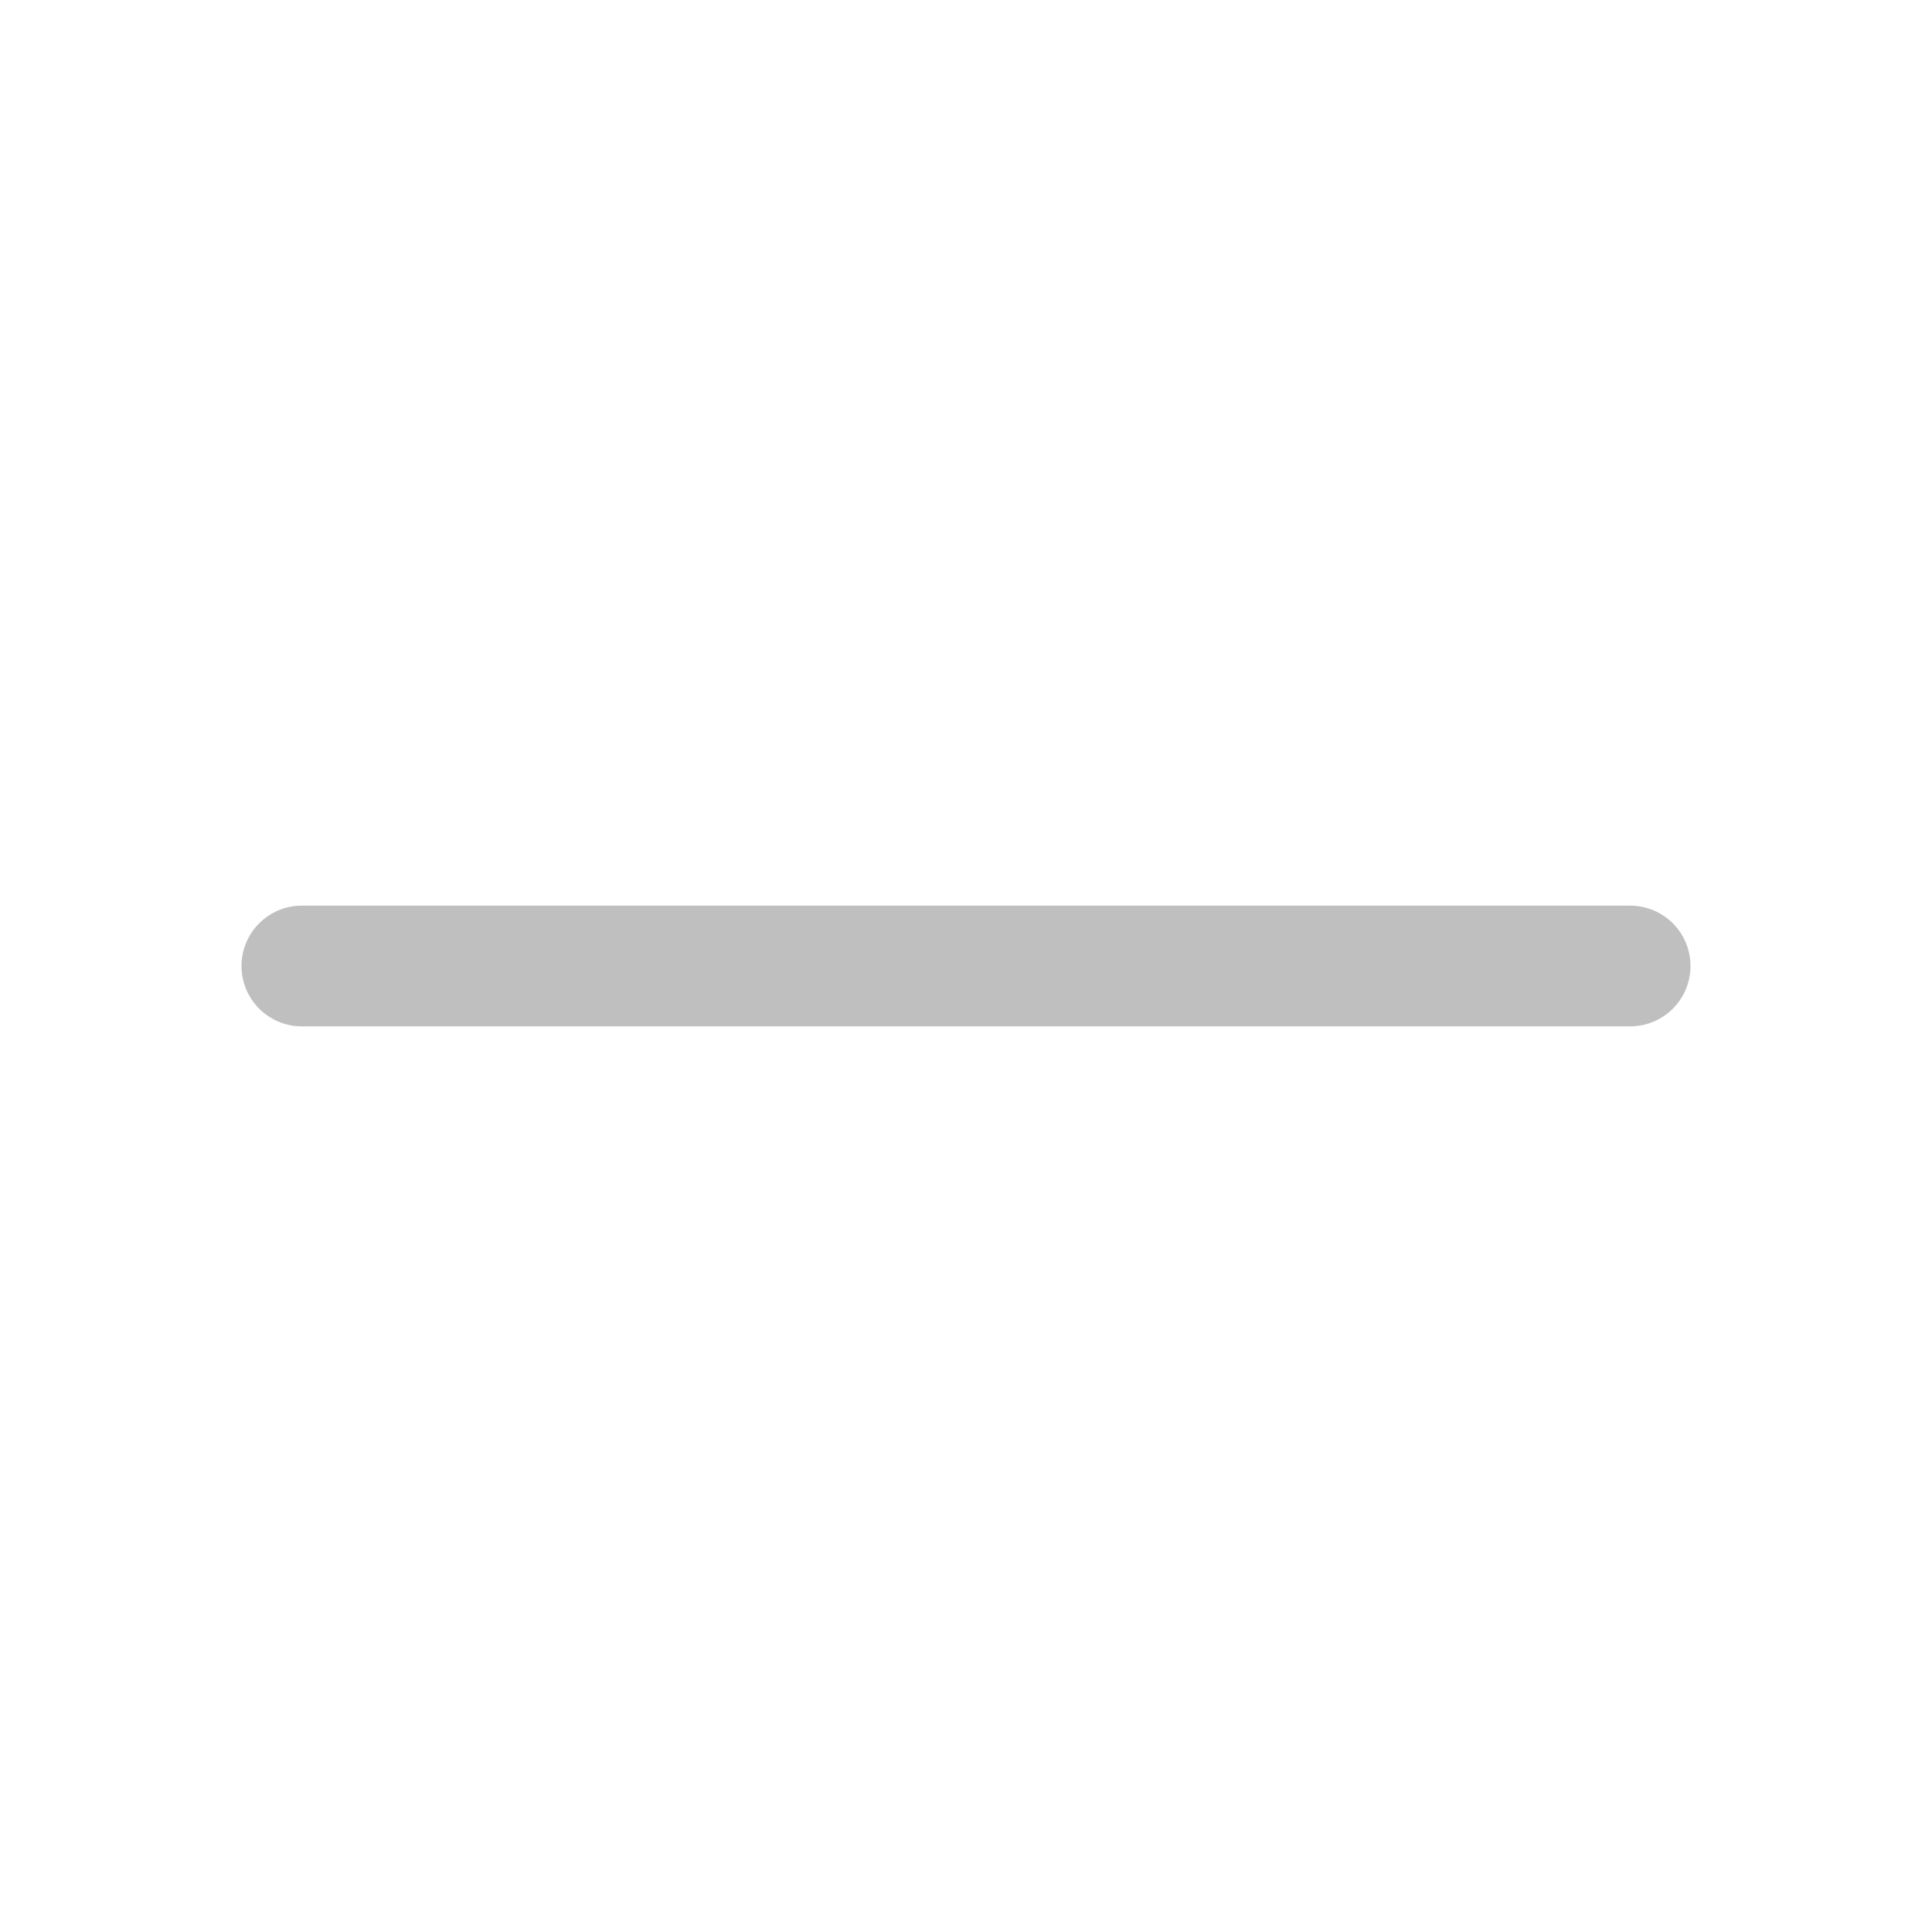
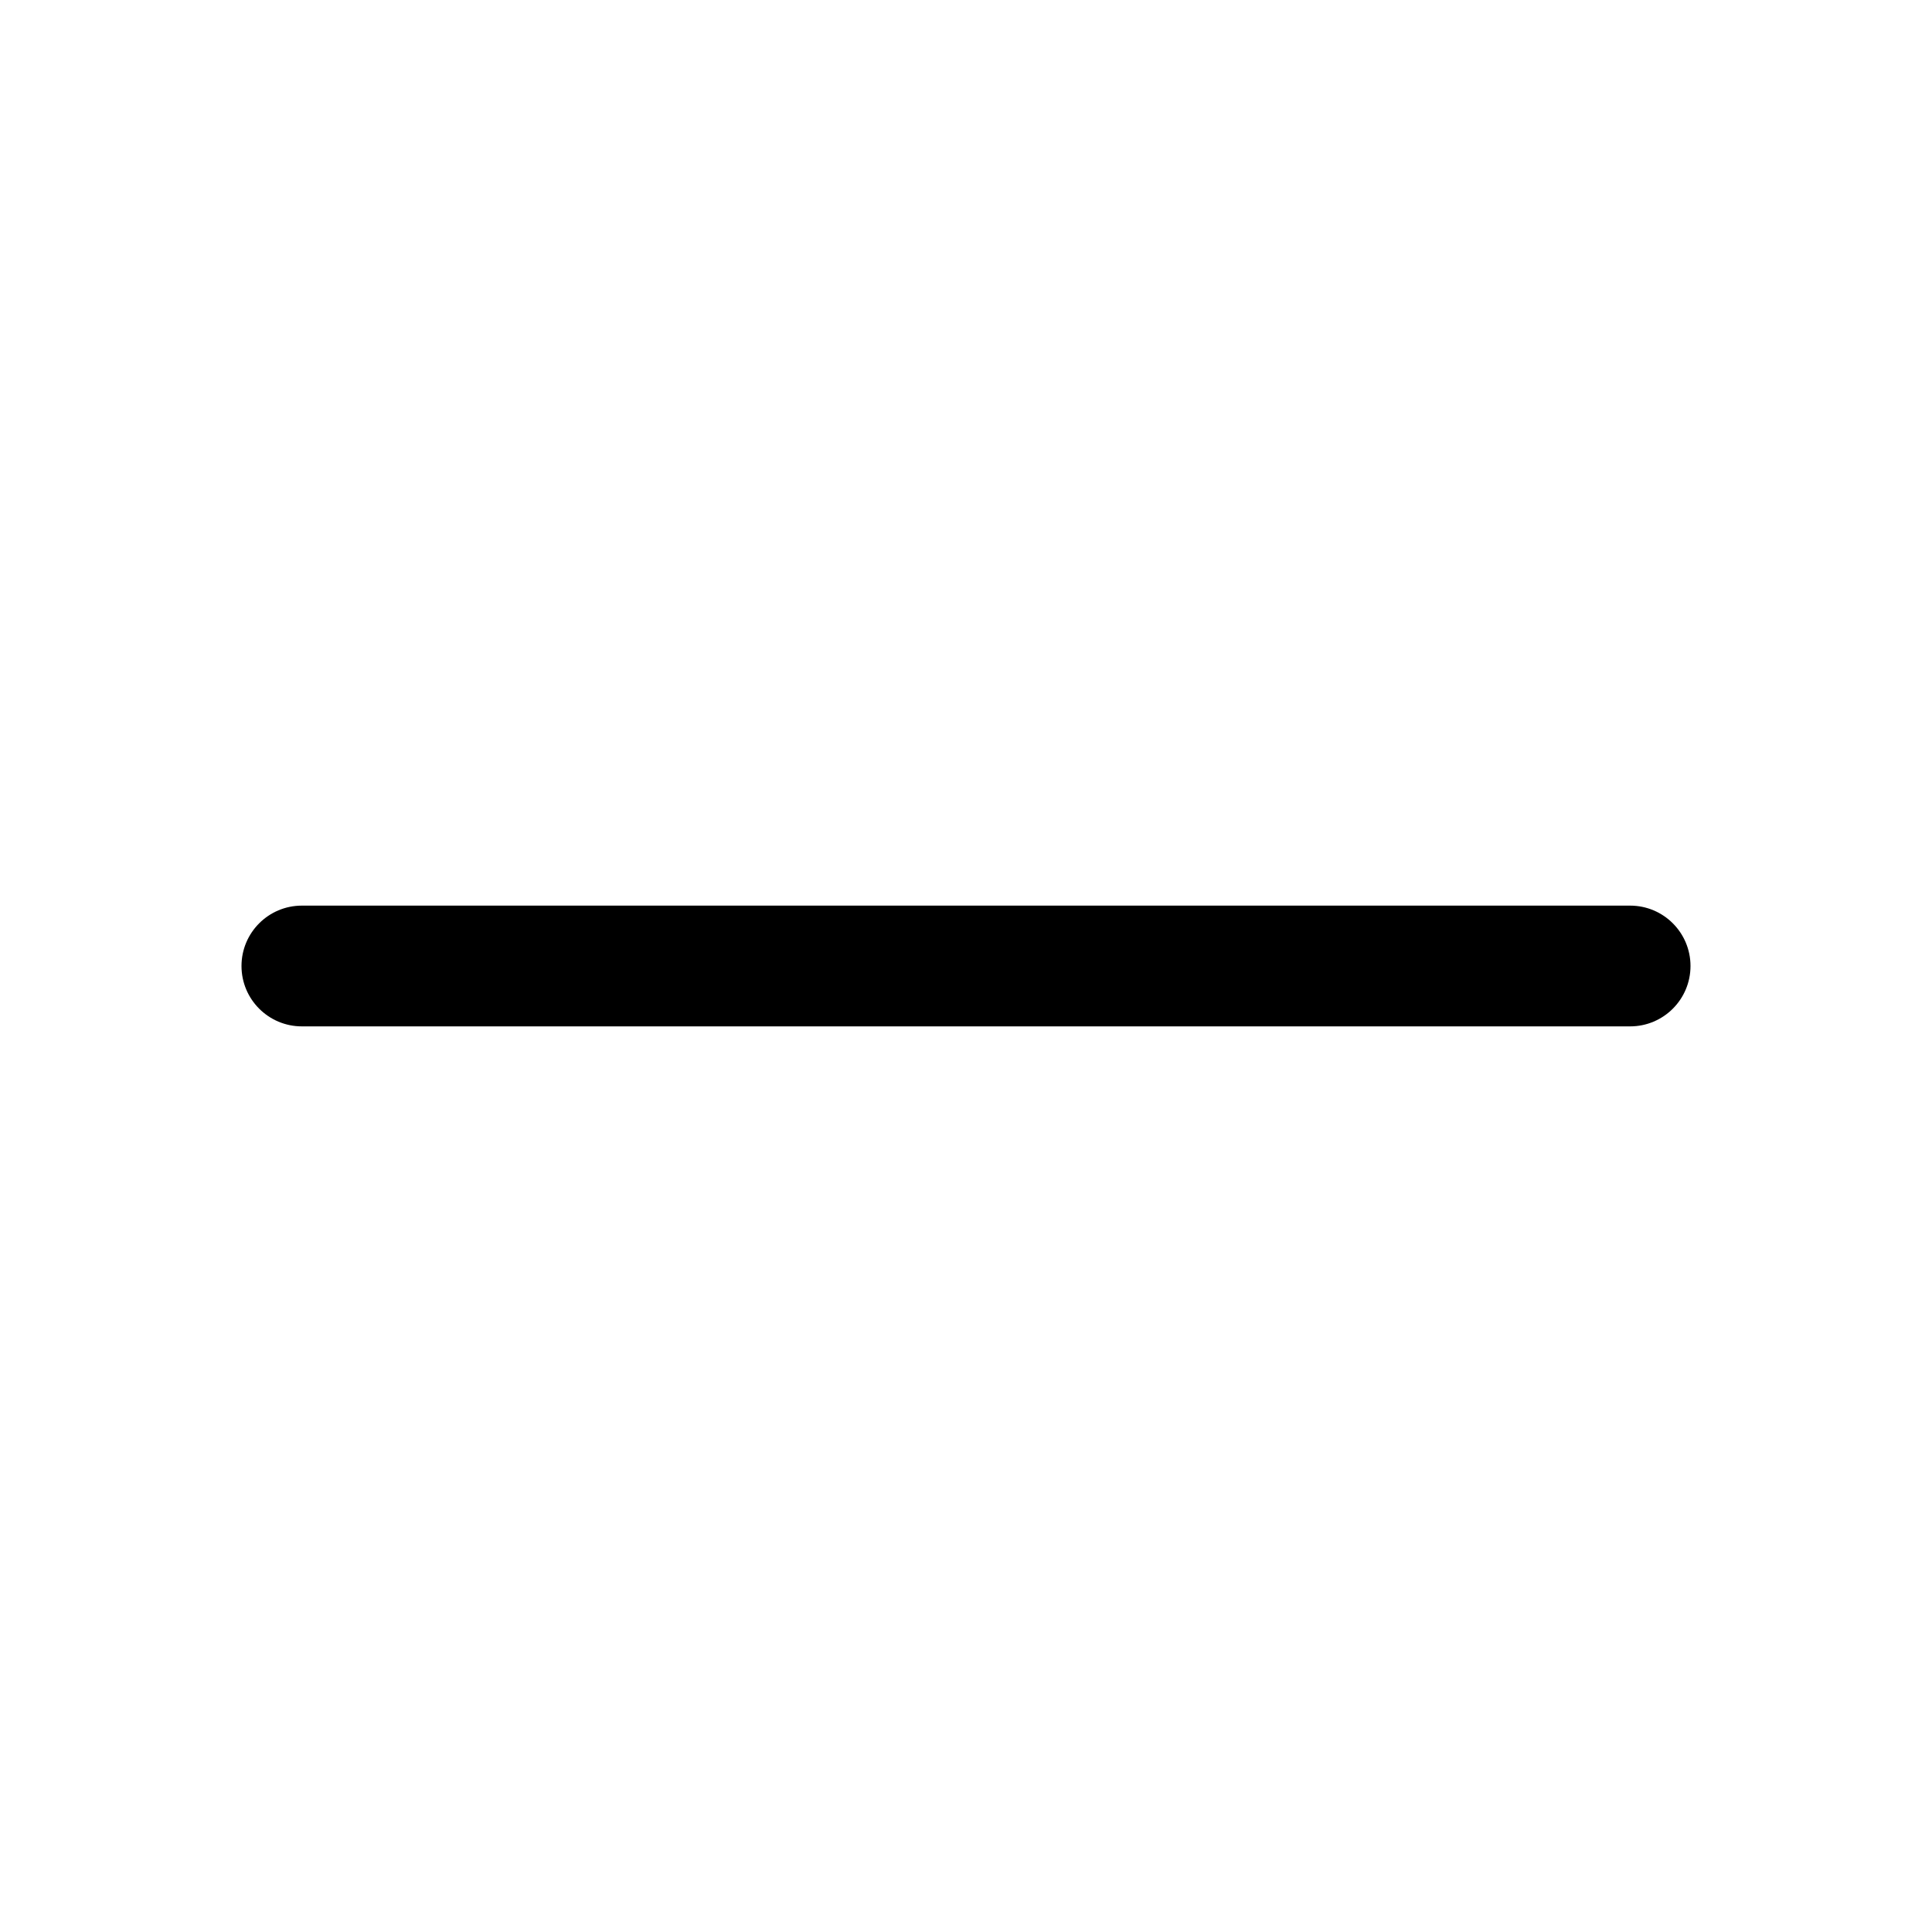
- <svg xmlns="http://www.w3.org/2000/svg" xmlns:xlink="http://www.w3.org/1999/xlink" width="28px" height="28px" viewBox="0 0 28 28" version="1.1">
-   <defs>
-     <filter id="filter_1">
-       <feColorMatrix in="SourceGraphic" type="matrix" values="0 0 0 0 0.522 0 0 0 0 0.522 0 0 0 0 0.522 0 0 0 1 0" />
-     </filter>
-     <path d="M0 0L28 0L28 28L0 28L0 0Z" id="path_1" />
-     <clipPath id="mask_1">
-       <use xlink:href="#path_1" />
-     </clipPath>
-   </defs>
-   <g id="dash-lg" filter="url(#filter_1)">
-     <path d="M0 0L28 0L28 28L0 28L0 0Z" id="Background" fill="none" fill-rule="evenodd" stroke="none" />
-     <g clip-path="url(#mask_1)">
-       <path d="M3.5 14C3.5 13.517 3.892 13.125 4.375 13.125L23.625 13.125C23.938 13.125 24.227 13.292 24.383 13.562C24.539 13.833 24.539 14.167 24.383 14.438C24.227 14.708 23.938 14.875 23.625 14.875L4.375 14.875C3.892 14.875 3.5 14.483 3.5 14L3.5 14Z" id="Shape" fill="#000000" fill-rule="evenodd" stroke="none" />
-     </g>
-   </g>
+ <svg xmlns="http://www.w3.org/2000/svg" width="16" height="16" fill="currentColor" class="bi bi-dash-lg" viewBox="0 0 16 16">
+   <path fill-rule="evenodd" d="M2 8a.5.5 0 0 1 .5-.5h11a.5.5 0 0 1 0 1h-11A.5.5 0 0 1 2 8Z" />
</svg>
